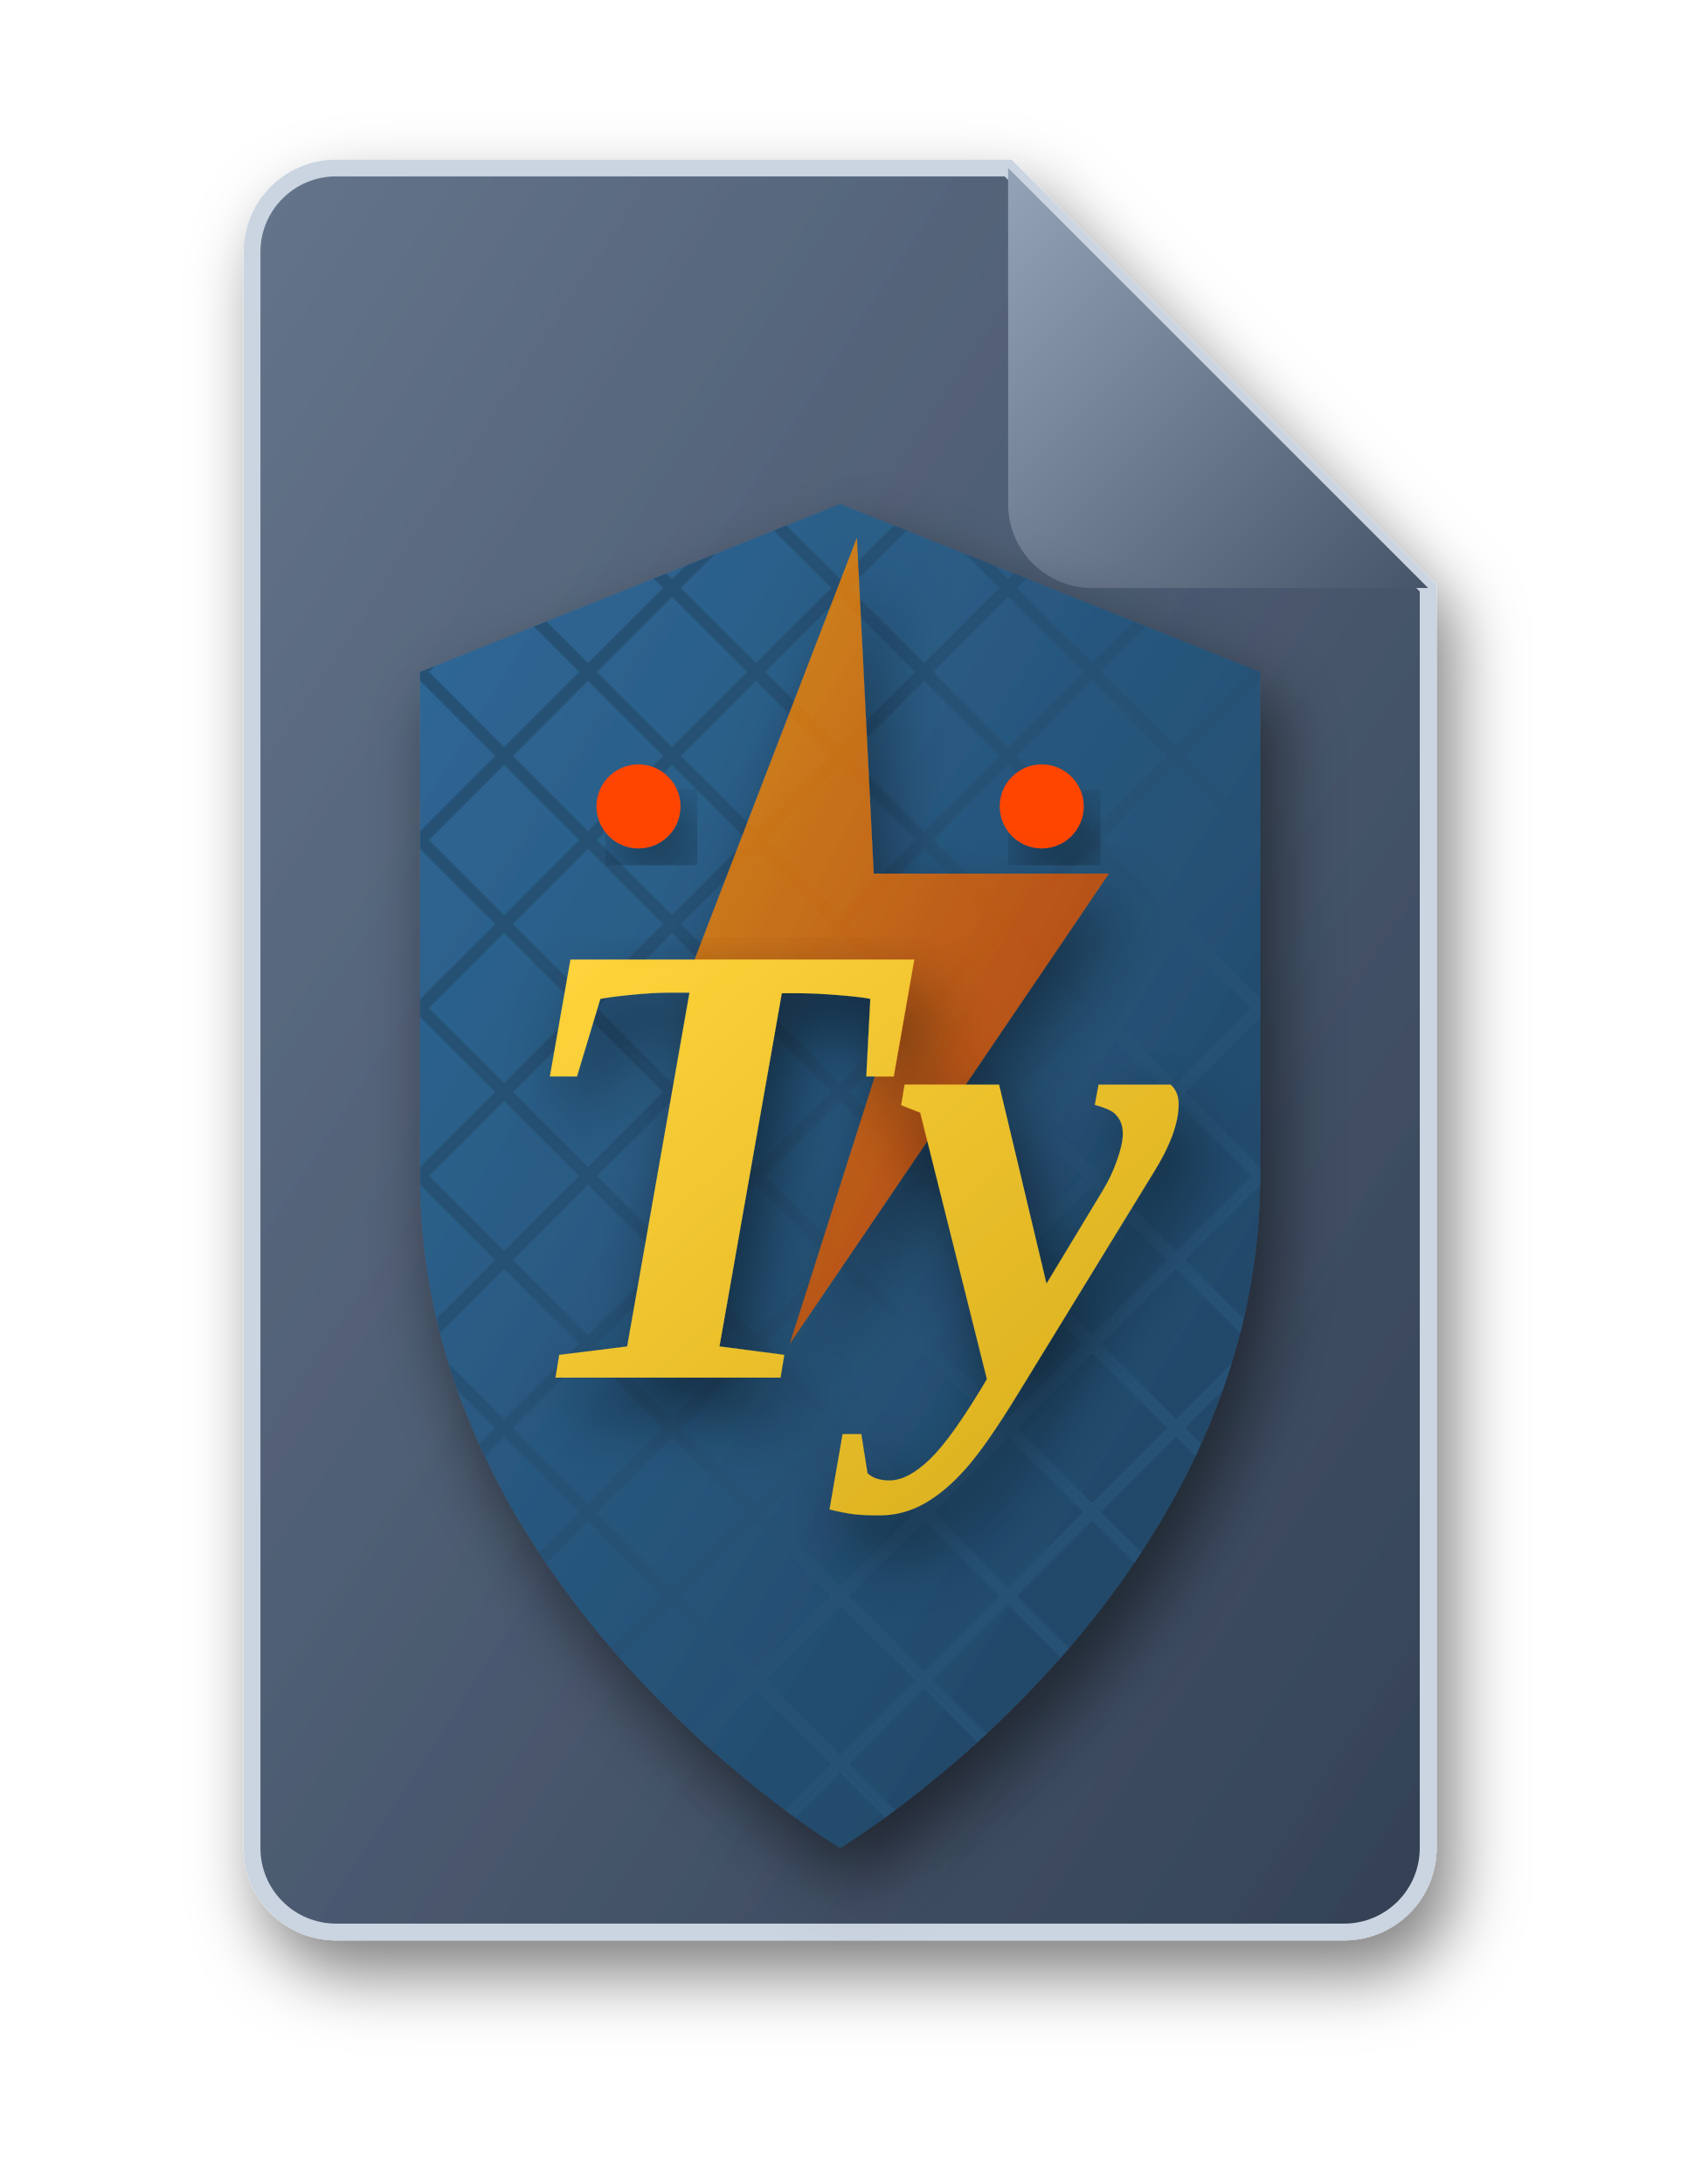
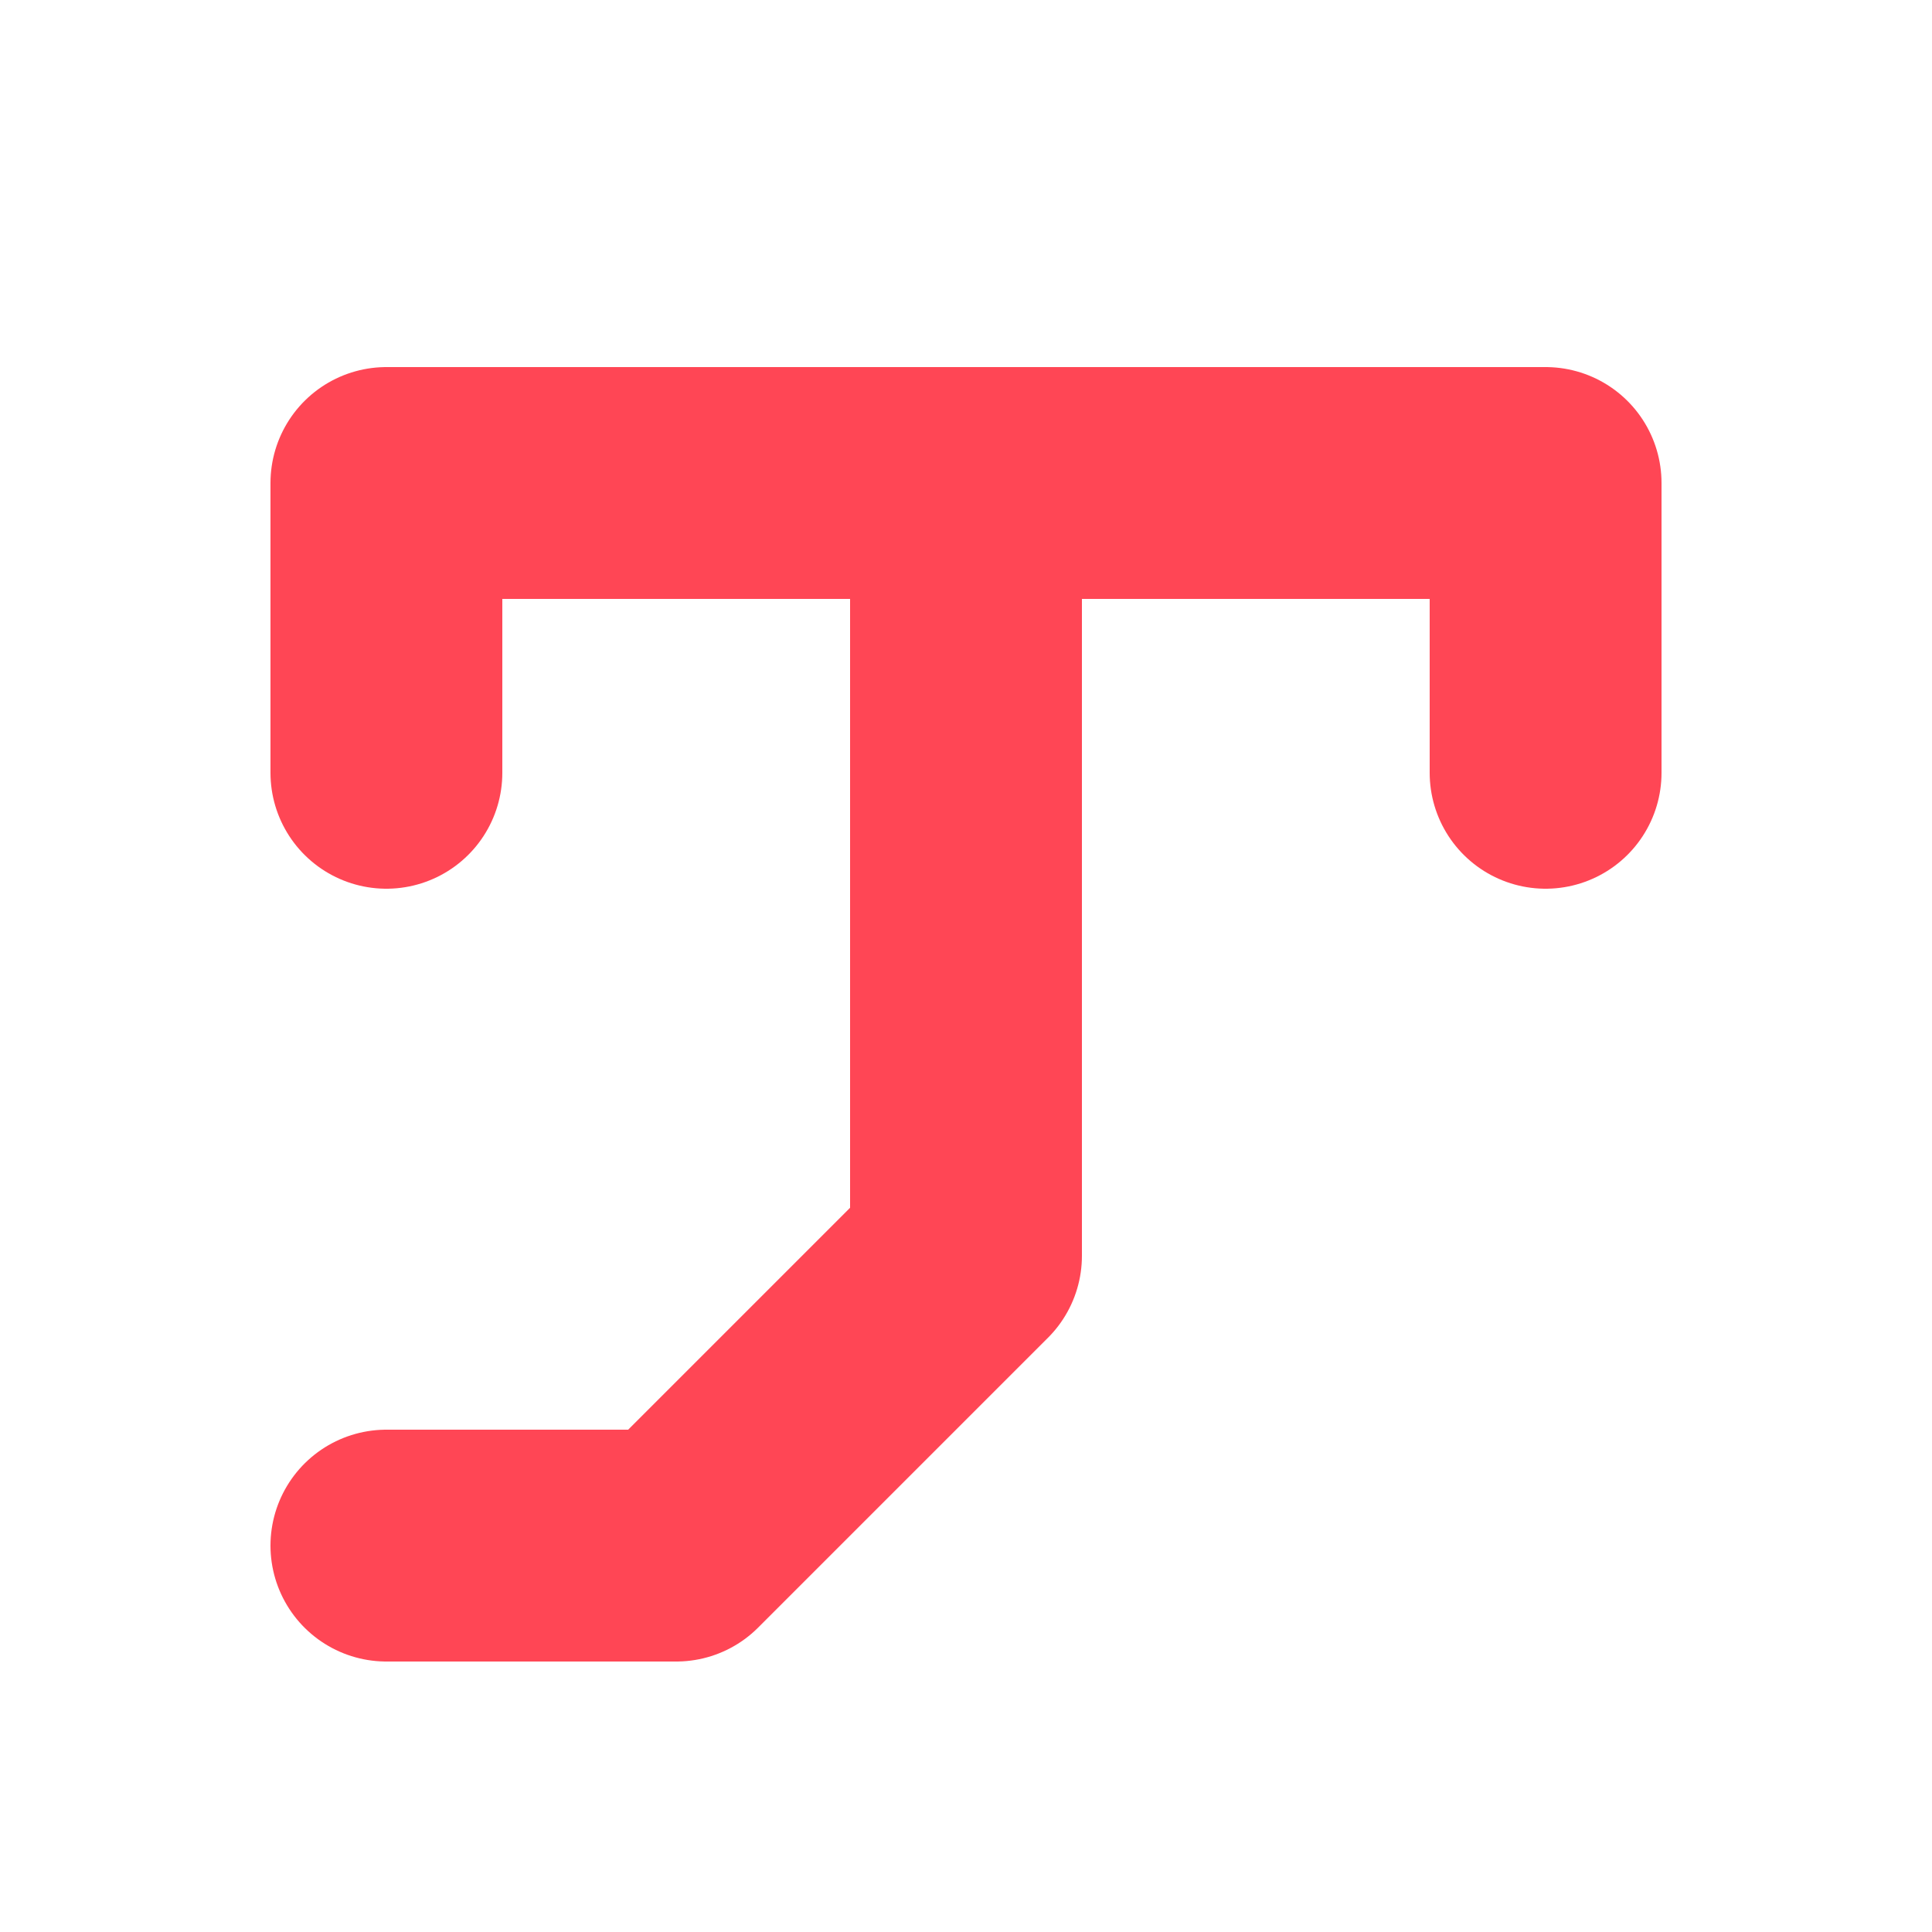
- <svg xmlns="http://www.w3.org/2000/svg" viewBox="0 0 100 130" width="100%" height="100%">
-   <defs>
-     <linearGradient id="docGrad" x1="0%" y1="0%" x2="100%" y2="100%">
-       <stop offset="0%" stop-color="#64748b" />
-       <stop offset="100%" stop-color="#334155" />
-     </linearGradient>
-     <linearGradient id="foldGrad" x1="0%" y1="0%" x2="100%" y2="100%">
-       <stop offset="0%" stop-color="#94a3b8" />
-       <stop offset="100%" stop-color="#475569" />
-     </linearGradient>
-     <linearGradient id="pyBlue" x1="0%" y1="0%" x2="100%" y2="100%">
-       <stop offset="0%" stop-color="#306998" />
-       <stop offset="100%" stop-color="#1e415e" />
-     </linearGradient>
-     <linearGradient id="pyYellow" x1="0%" y1="0%" x2="100%" y2="100%">
-       <stop offset="0%" stop-color="#FFD43B" />
-       <stop offset="100%" stop-color="#d6ab1c" />
-     </linearGradient>
-     <linearGradient id="stormFire" x1="0%" y1="0%" x2="100%" y2="100%">
-       <stop offset="0%" stop-color="#ff9900" />
-       <stop offset="100%" stop-color="#cc3300" />
-     </linearGradient>
-     <filter id="shadow" x="-10%" y="-10%" width="130%" height="130%">
-       <feDropShadow dx="1" dy="2" stdDeviation="2" flood-color="#000" flood-opacity="0.5" />
-     </filter>
-     <pattern id="scales" width="10" height="10" patternUnits="userSpaceOnUse">
-       <path d="M 5 0 L 10 5 L 5 10 L 0 5 Z" fill="none" stroke="#265175" stroke-width="0.75" />
-     </pattern>
-   </defs>
-   <path d="M 20 10            H 60            L 85 35            V 110            A 5 5 0 0 1 80 115            H 20            A 5 5 0 0 1 15 110            V 15            A 5 5 0 0 1 20 10 Z" fill="url(#docGrad)" stroke="#cbd5e1" stroke-width="1" filter="url(#shadow)" />
-   <path d="M 60 10 V 30 A 5 5 0 0 0 65 35 H 85 Z" fill="url(#foldGrad)" />
-   <path d="M 25 40            L 50 30            L 75 40            V 70            C 75 95 50 110 50 110            C 50 110 25 95 25 70 Z" fill="url(#pyBlue)" filter="url(#shadow)" />
-   <path d="M 25 40 L 50 30 L 75 40 V 70 C 75 95 50 110 50 110 C 50 110 25 95 25 70 Z" fill="url(#scales)" />
-   <circle cx="38" cy="48" r="2.5" fill="#ff4500" filter="url(#shadow)" />
-   <circle cx="62" cy="48" r="2.5" fill="#ff4500" filter="url(#shadow)" />
-   <path d="M 51 32            L 41 58            H 54            L 47 80            L 66 52            H 52 Z" fill="url(#stormFire)" opacity="0.8" filter="url(#shadow)" />
-   <path d="M33.06 82.0 33.282 80.646 37.327 80.145 41.038 59.085H39.906Q38.867 59.085 37.578 59.215Q36.288 59.345 35.731 59.456L34.34 64.076H32.726L33.95 57.118H54.416L53.191 64.076H51.559L51.8 59.456Q51.28 59.345 49.898 59.233Q48.516 59.122 47.625 59.122H46.53L42.819 80.145L46.679 80.646L46.456 82.0Z M70.15 65.728Q70.15 67.397 68.647 69.81L60.502 83.095Q58.721 86.008 57.505 87.39Q56.29 88.772 55.028 89.487Q53.767 90.201 52.356 90.201Q51.41 90.201 50.844 90.136Q50.278 90.071 49.369 89.849L50.148 85.358H51.262L51.633 87.696Q52.097 88.123 52.932 88.123Q54.045 88.123 55.362 86.843Q56.68 85.562 58.739 82.093L54.769 66.229L53.637 65.783L53.841 64.559H59.463L62.283 76.415L65.642 70.849Q66.143 70.032 66.486 69.058Q66.829 68.084 66.829 67.509Q66.829 67.026 66.671 66.72Q66.514 66.414 66.254 66.21Q65.994 66.006 65.159 65.765L65.382 64.559H69.668Q70.15 64.985 70.15 65.728Z" fill="url(#pyYellow)" filter="url(#shadow)" />
+ <svg xmlns="http://www.w3.org/2000/svg" viewBox="0 0 100 100" width="100%" height="100%">
+   <g fill="none" stroke="#FF4655" stroke-width="12" stroke-linecap="round" stroke-linejoin="round">
+     <path d="M 20 40 L 20 25 L 80 25 L 80 40" />
+     <path d="M 50 25 L 50 65 L 35 80 L 20 80" />
+   </g>
</svg>
